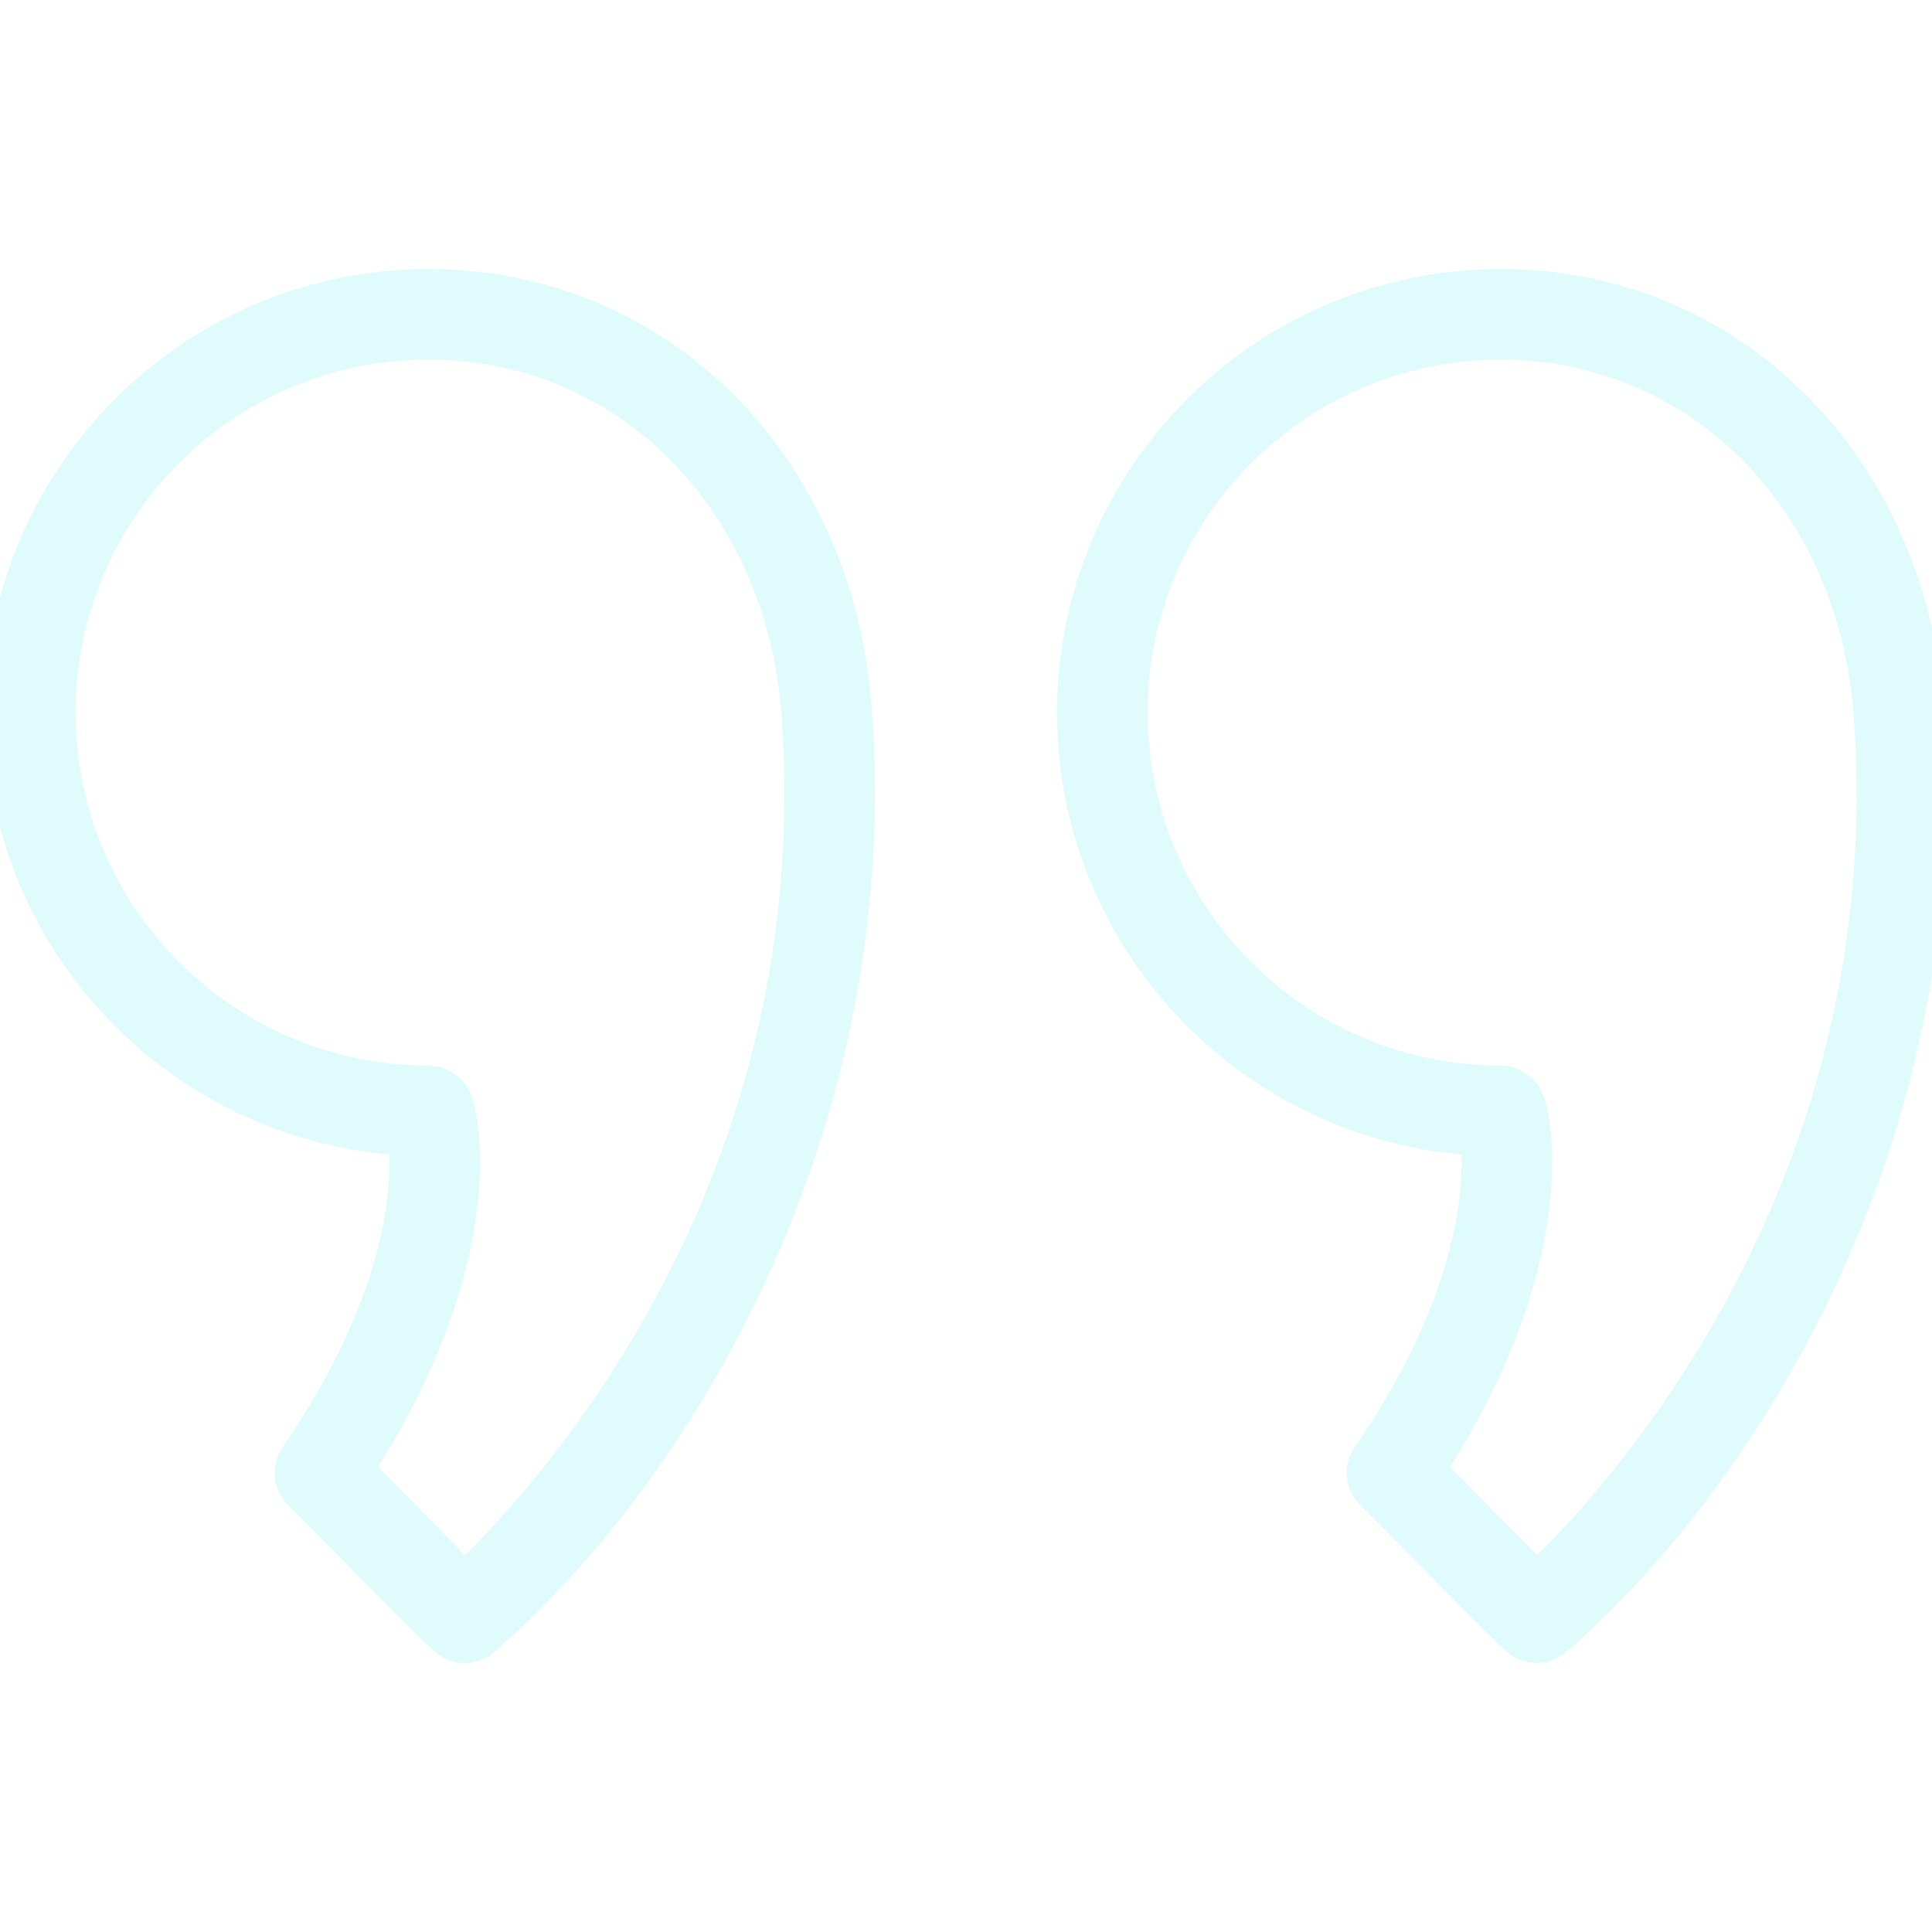
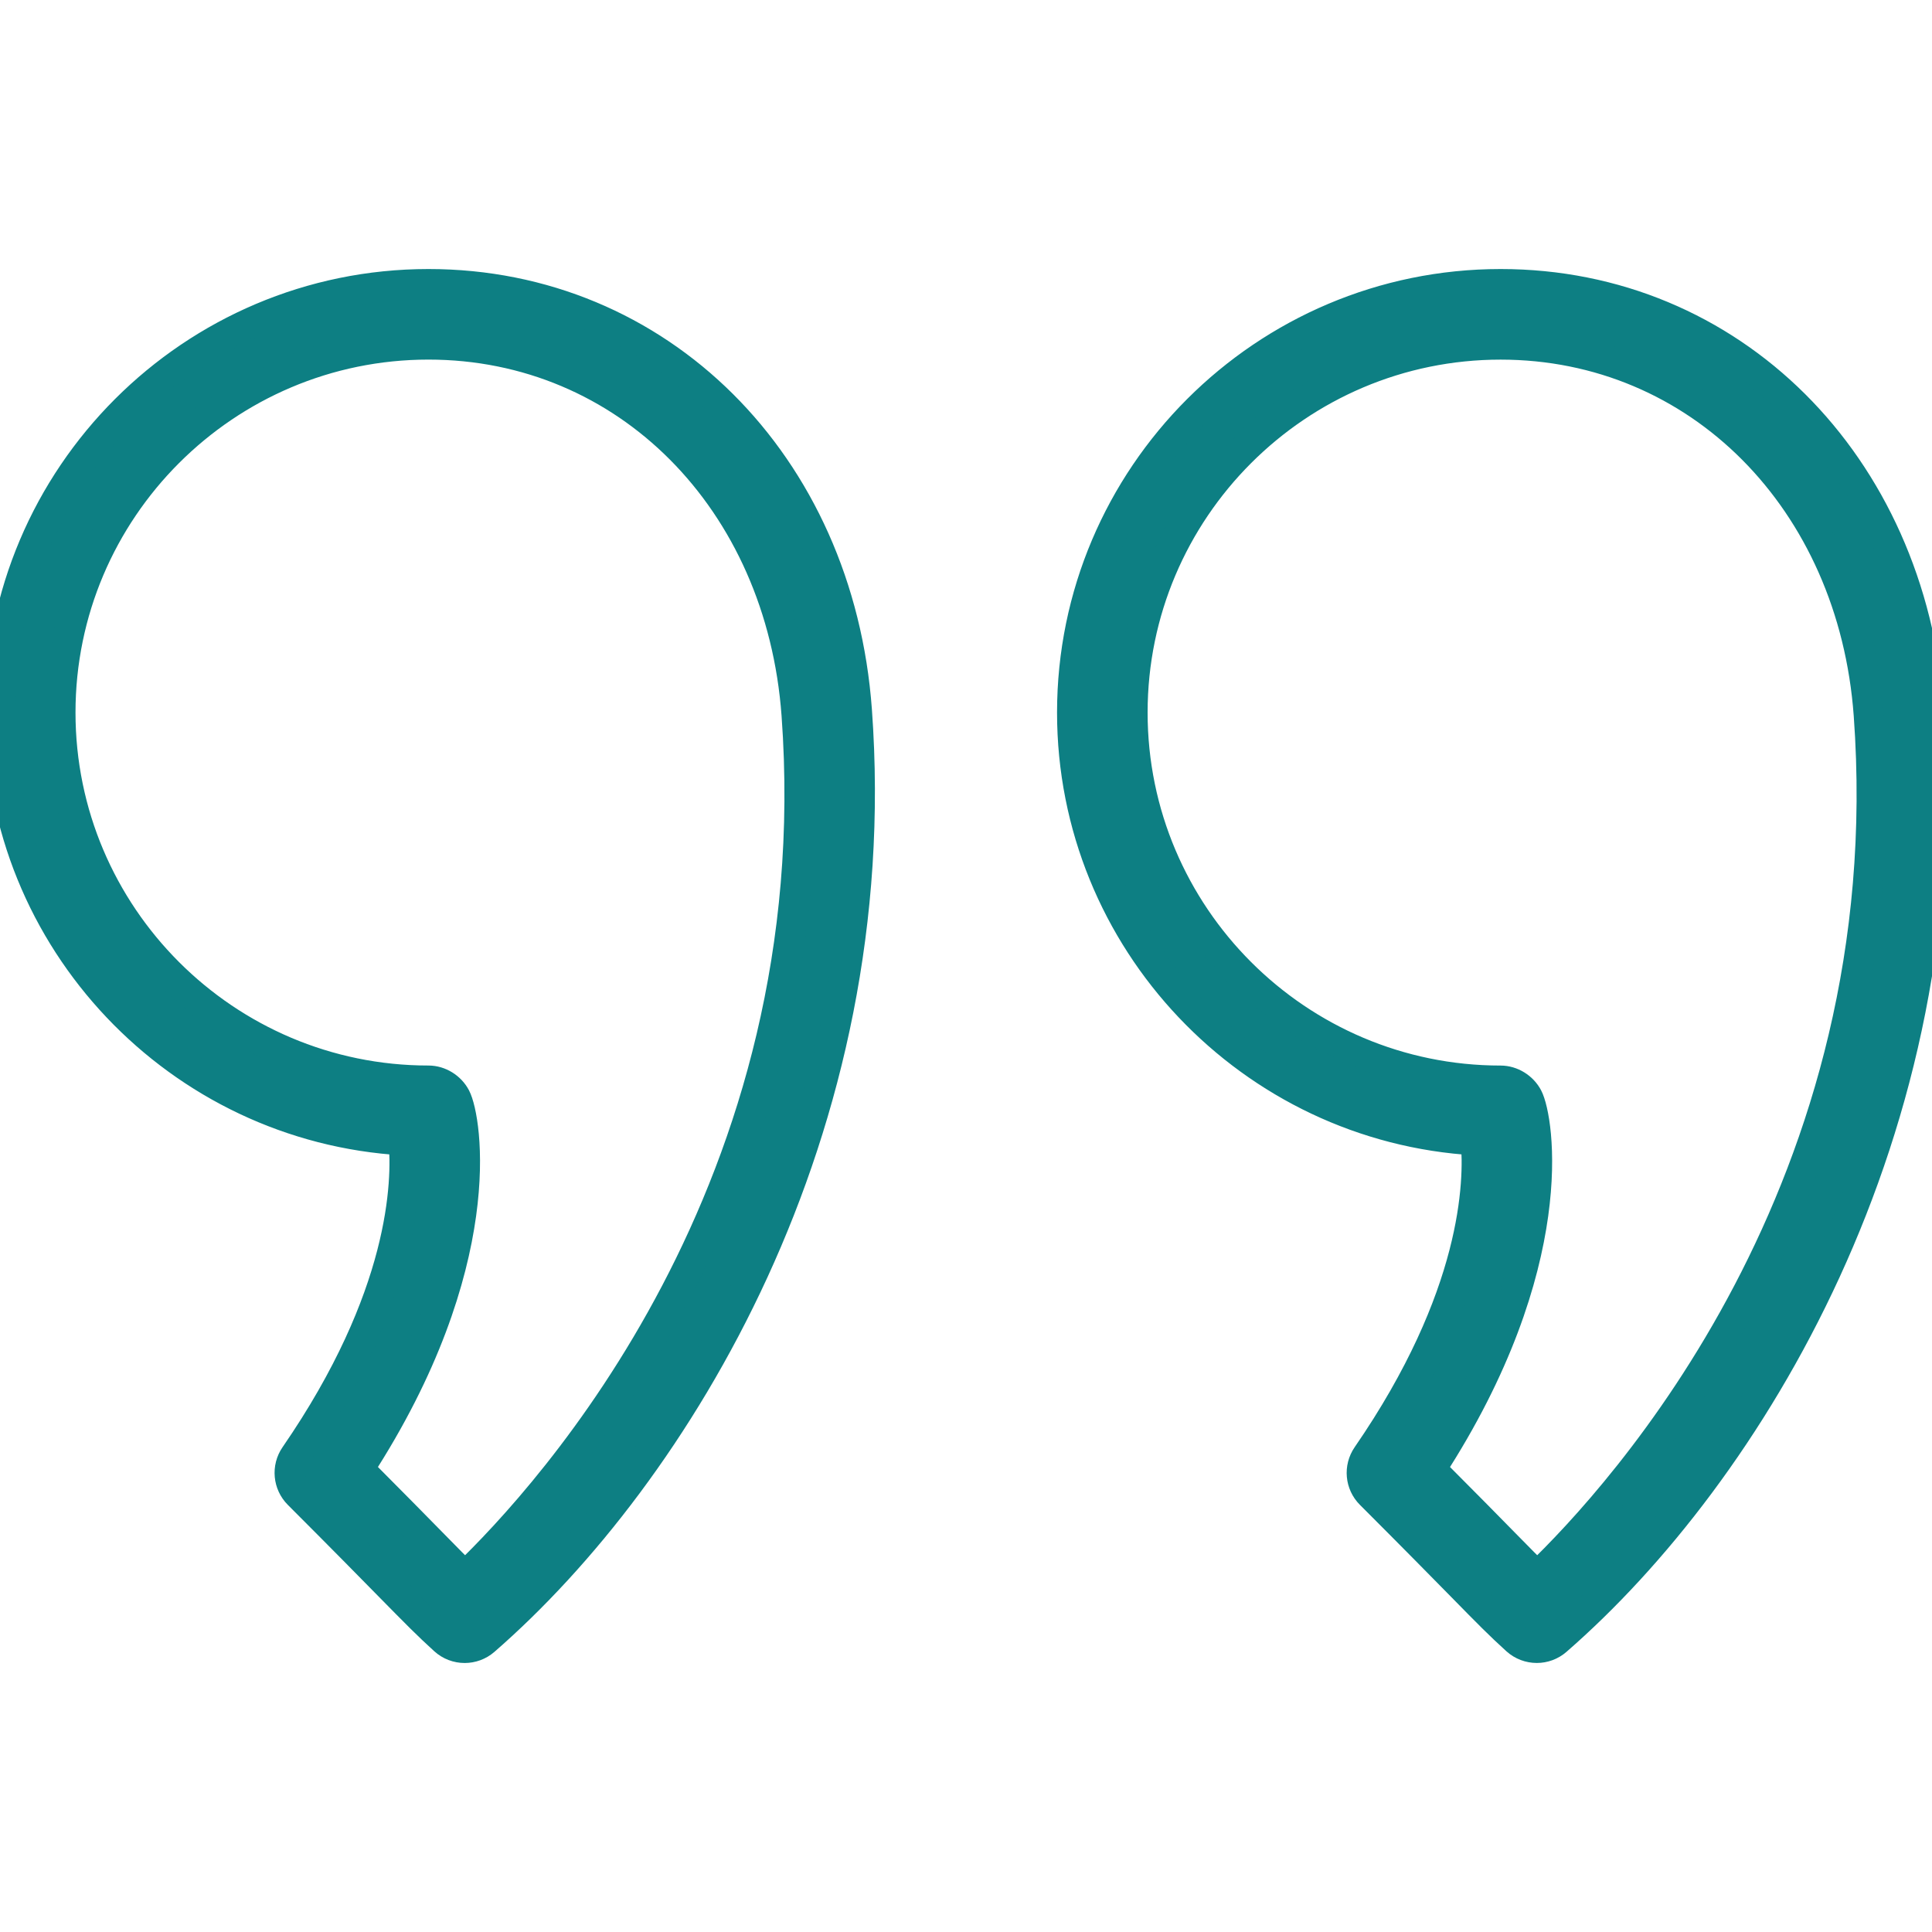
- <svg xmlns="http://www.w3.org/2000/svg" version="1.1" id="Layer_1" x="0px" y="0px" viewBox="0 0 64 64" enable-background="new 0 0 64 64" xml:space="preserve" style="fill: #e0fbfc; stroke: #e0fbfc">
+ <svg xmlns="http://www.w3.org/2000/svg" version="1.1" id="Layer_1" x="0px" y="0px" viewBox="0 0 64 64" enable-background="new 0 0 64 64" xml:space="preserve" style="fill: #0D7F83; stroke: #0D7F83">
  <g id="Quotemarks-right">
    <path d="M14.193,9.412c-7.826,0-14.192,6.366-14.192,14.192   c0,7.55,5.925,13.742,13.369,14.17c0.129,1.392,0.032,5.18-3.598,10.449   C9.498,48.621,9.548,49.157,9.889,49.498c1.485,1.485,2.403,2.421,3.046,3.075   c0.841,0.855,1.225,1.246,1.786,1.756c0.19,0.173,0.431,0.26,0.672,0.26   c0.234,0,0.468-0.082,0.656-0.245c6.325-5.504,13.352-16.876,12.335-30.812   C27.788,15.35,21.82,9.412,14.193,9.412z M15.402,52.222   c-0.272-0.268-0.583-0.585-1.041-1.051c-0.557-0.567-1.32-1.345-2.478-2.507   c4.405-6.788,3.573-11.623,3.209-12.316c-0.173-0.329-0.527-0.551-0.899-0.551   c-6.723,0-12.192-5.47-12.192-12.193c0-6.723,5.47-12.192,12.192-12.192   c6.549,0,11.678,5.158,12.196,12.265C27.532,39.35,18.217,49.527,15.402,52.222z" />
    <path d="M63.9,23.532v-0.001C63.303,15.35,57.334,9.412,49.709,9.412   c-7.826,0-14.193,6.366-14.193,14.192c0,7.55,5.926,13.742,13.371,14.17   c0.129,1.391,0.031,5.177-3.6,10.449c-0.274,0.398-0.225,0.934,0.116,1.274   c1.479,1.479,2.396,2.413,3.038,3.066c0.845,0.861,1.23,1.254,1.795,1.766   c0.19,0.172,0.432,0.259,0.672,0.259c0.234,0,0.468-0.082,0.656-0.246   C57.89,48.838,64.916,37.466,63.9,23.532z M50.918,52.222   c-0.274-0.271-0.588-0.589-1.05-1.059c-0.557-0.567-1.317-1.342-2.471-2.498   c4.405-6.789,3.574-11.623,3.211-12.316c-0.173-0.328-0.528-0.551-0.899-0.551   c-6.724,0-12.193-5.47-12.193-12.193c0-6.723,5.47-12.192,12.193-12.192   c6.548,0,11.678,5.158,12.197,12.266v-0.001   C63.048,39.348,53.732,49.527,50.918,52.222z" />
  </g>
  <g>
</g>
  <g>
</g>
  <g>
</g>
  <g>
</g>
  <g>
</g>
  <g>
</g>
  <g>
</g>
  <g>
</g>
  <g>
</g>
  <g>
</g>
  <g>
</g>
  <g>
</g>
  <g>
</g>
  <g>
</g>
  <g>
</g>
</svg>
